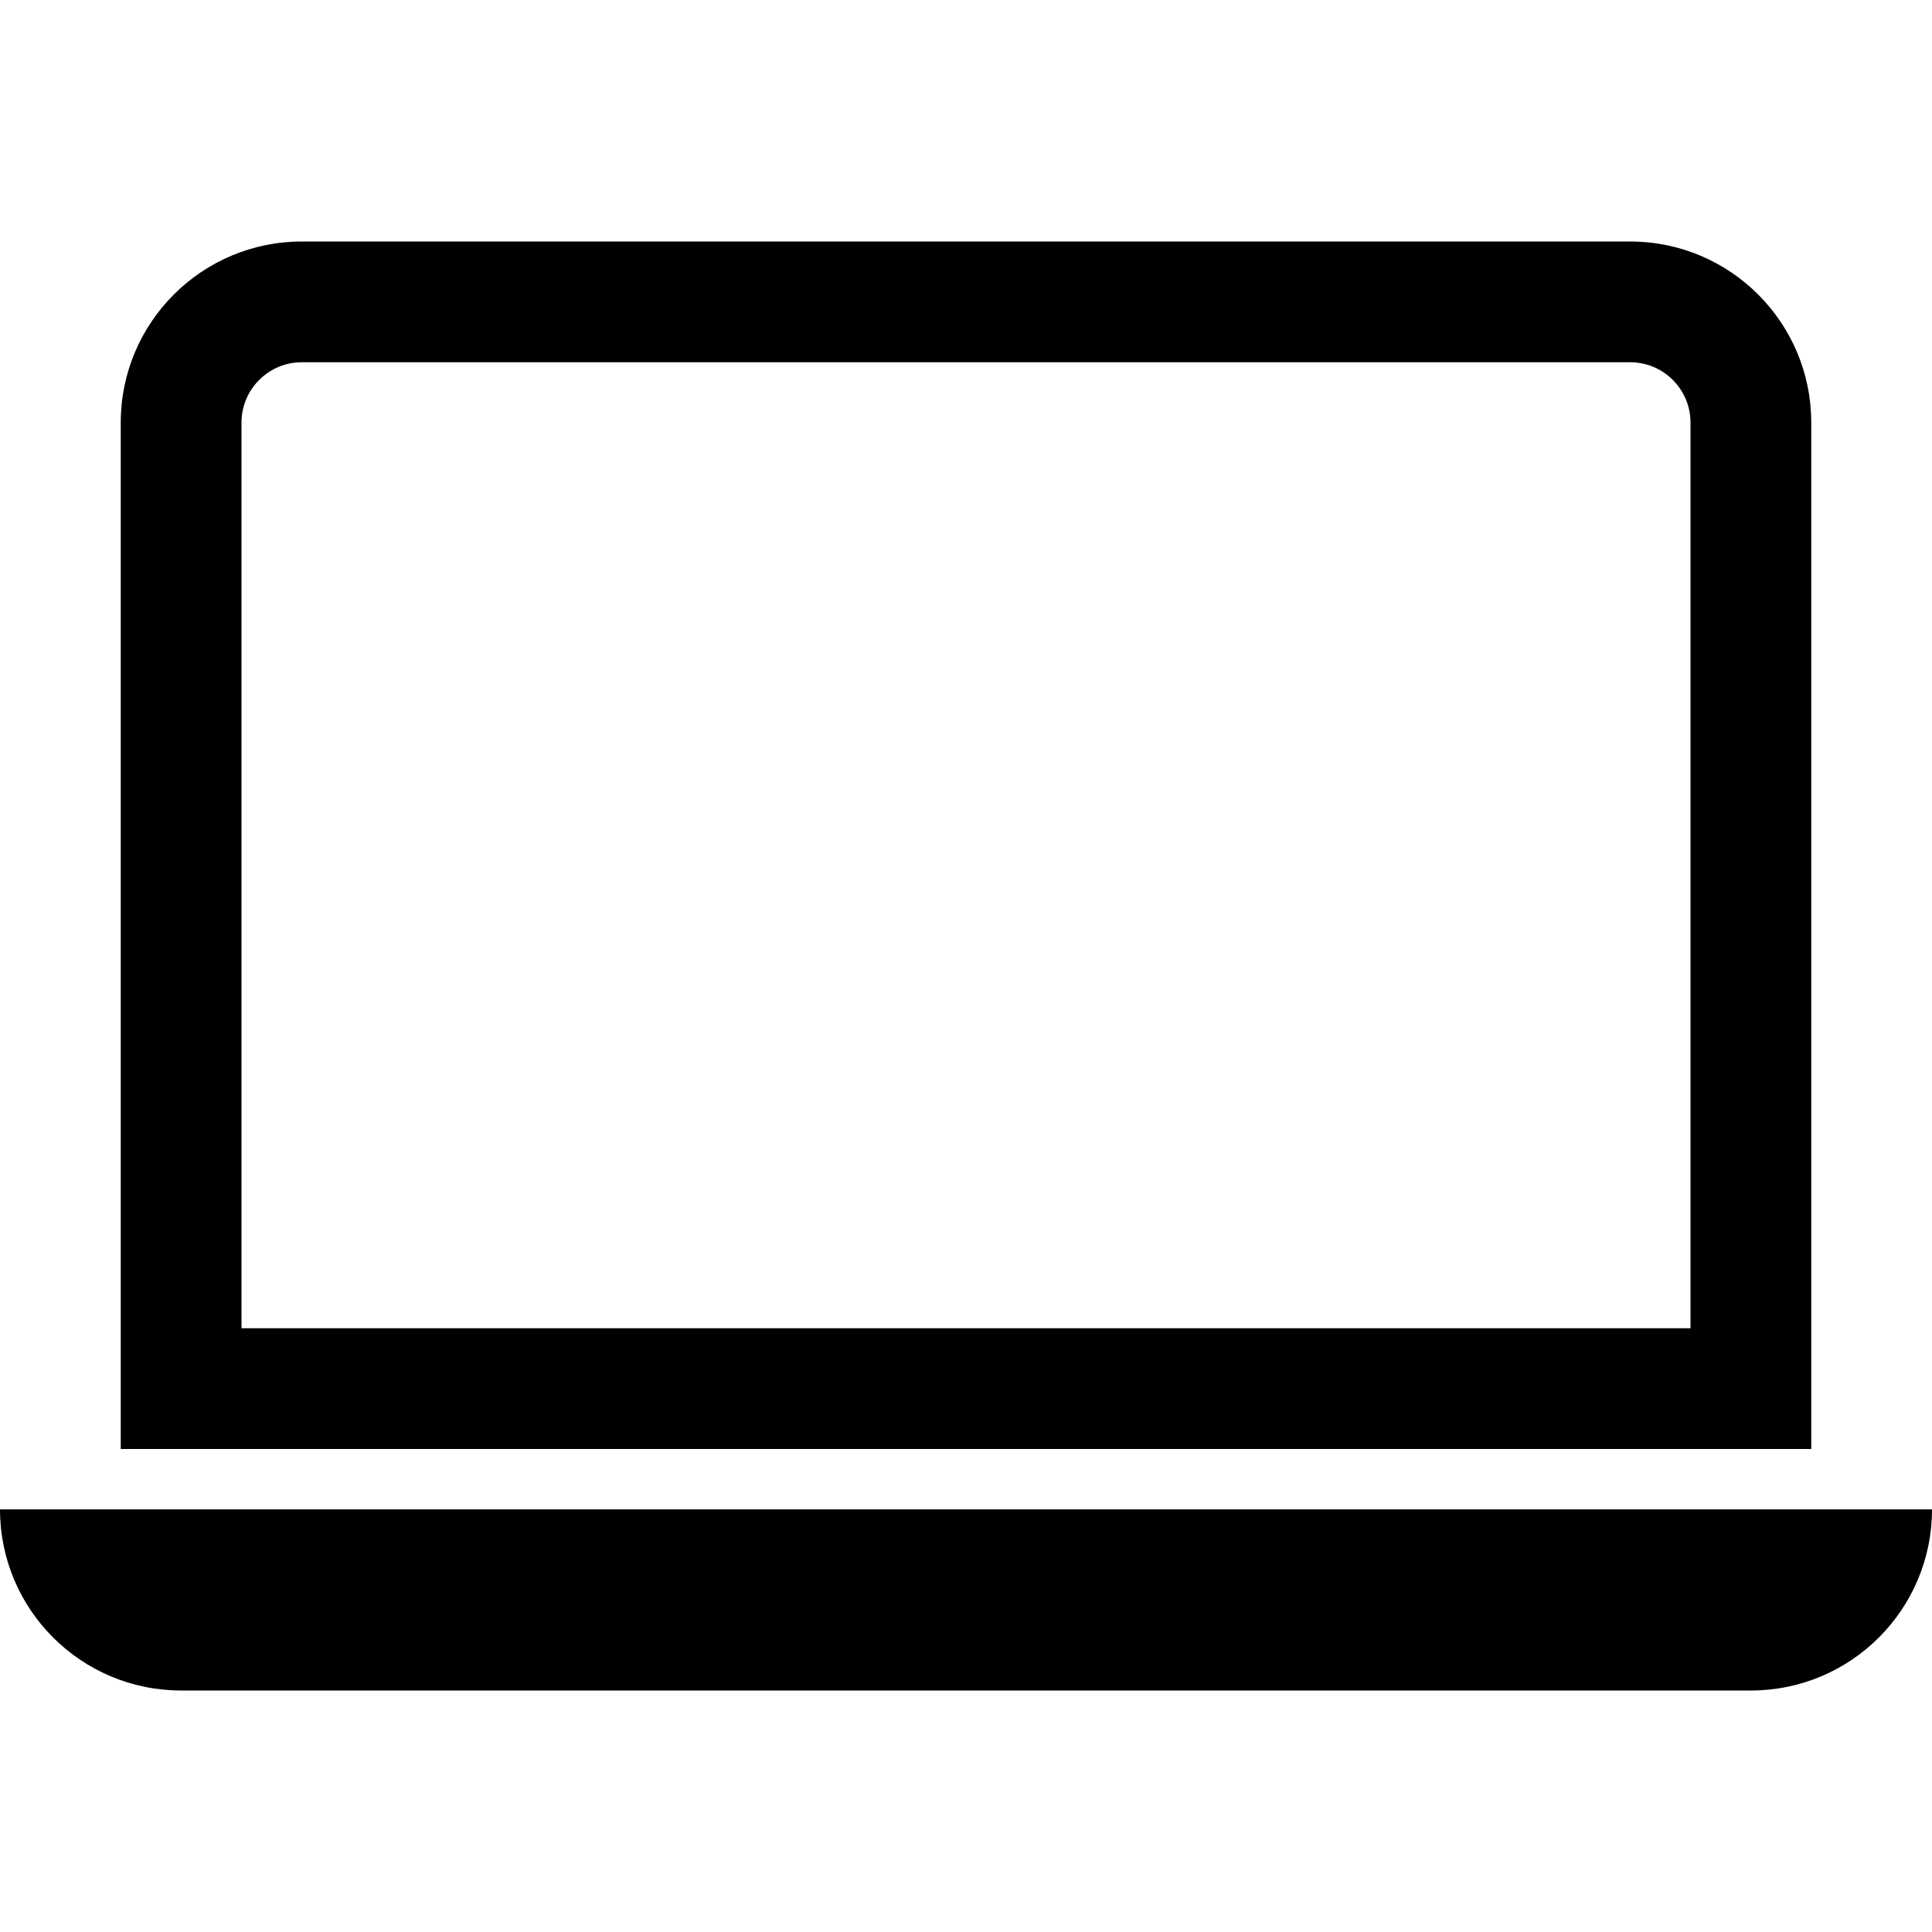
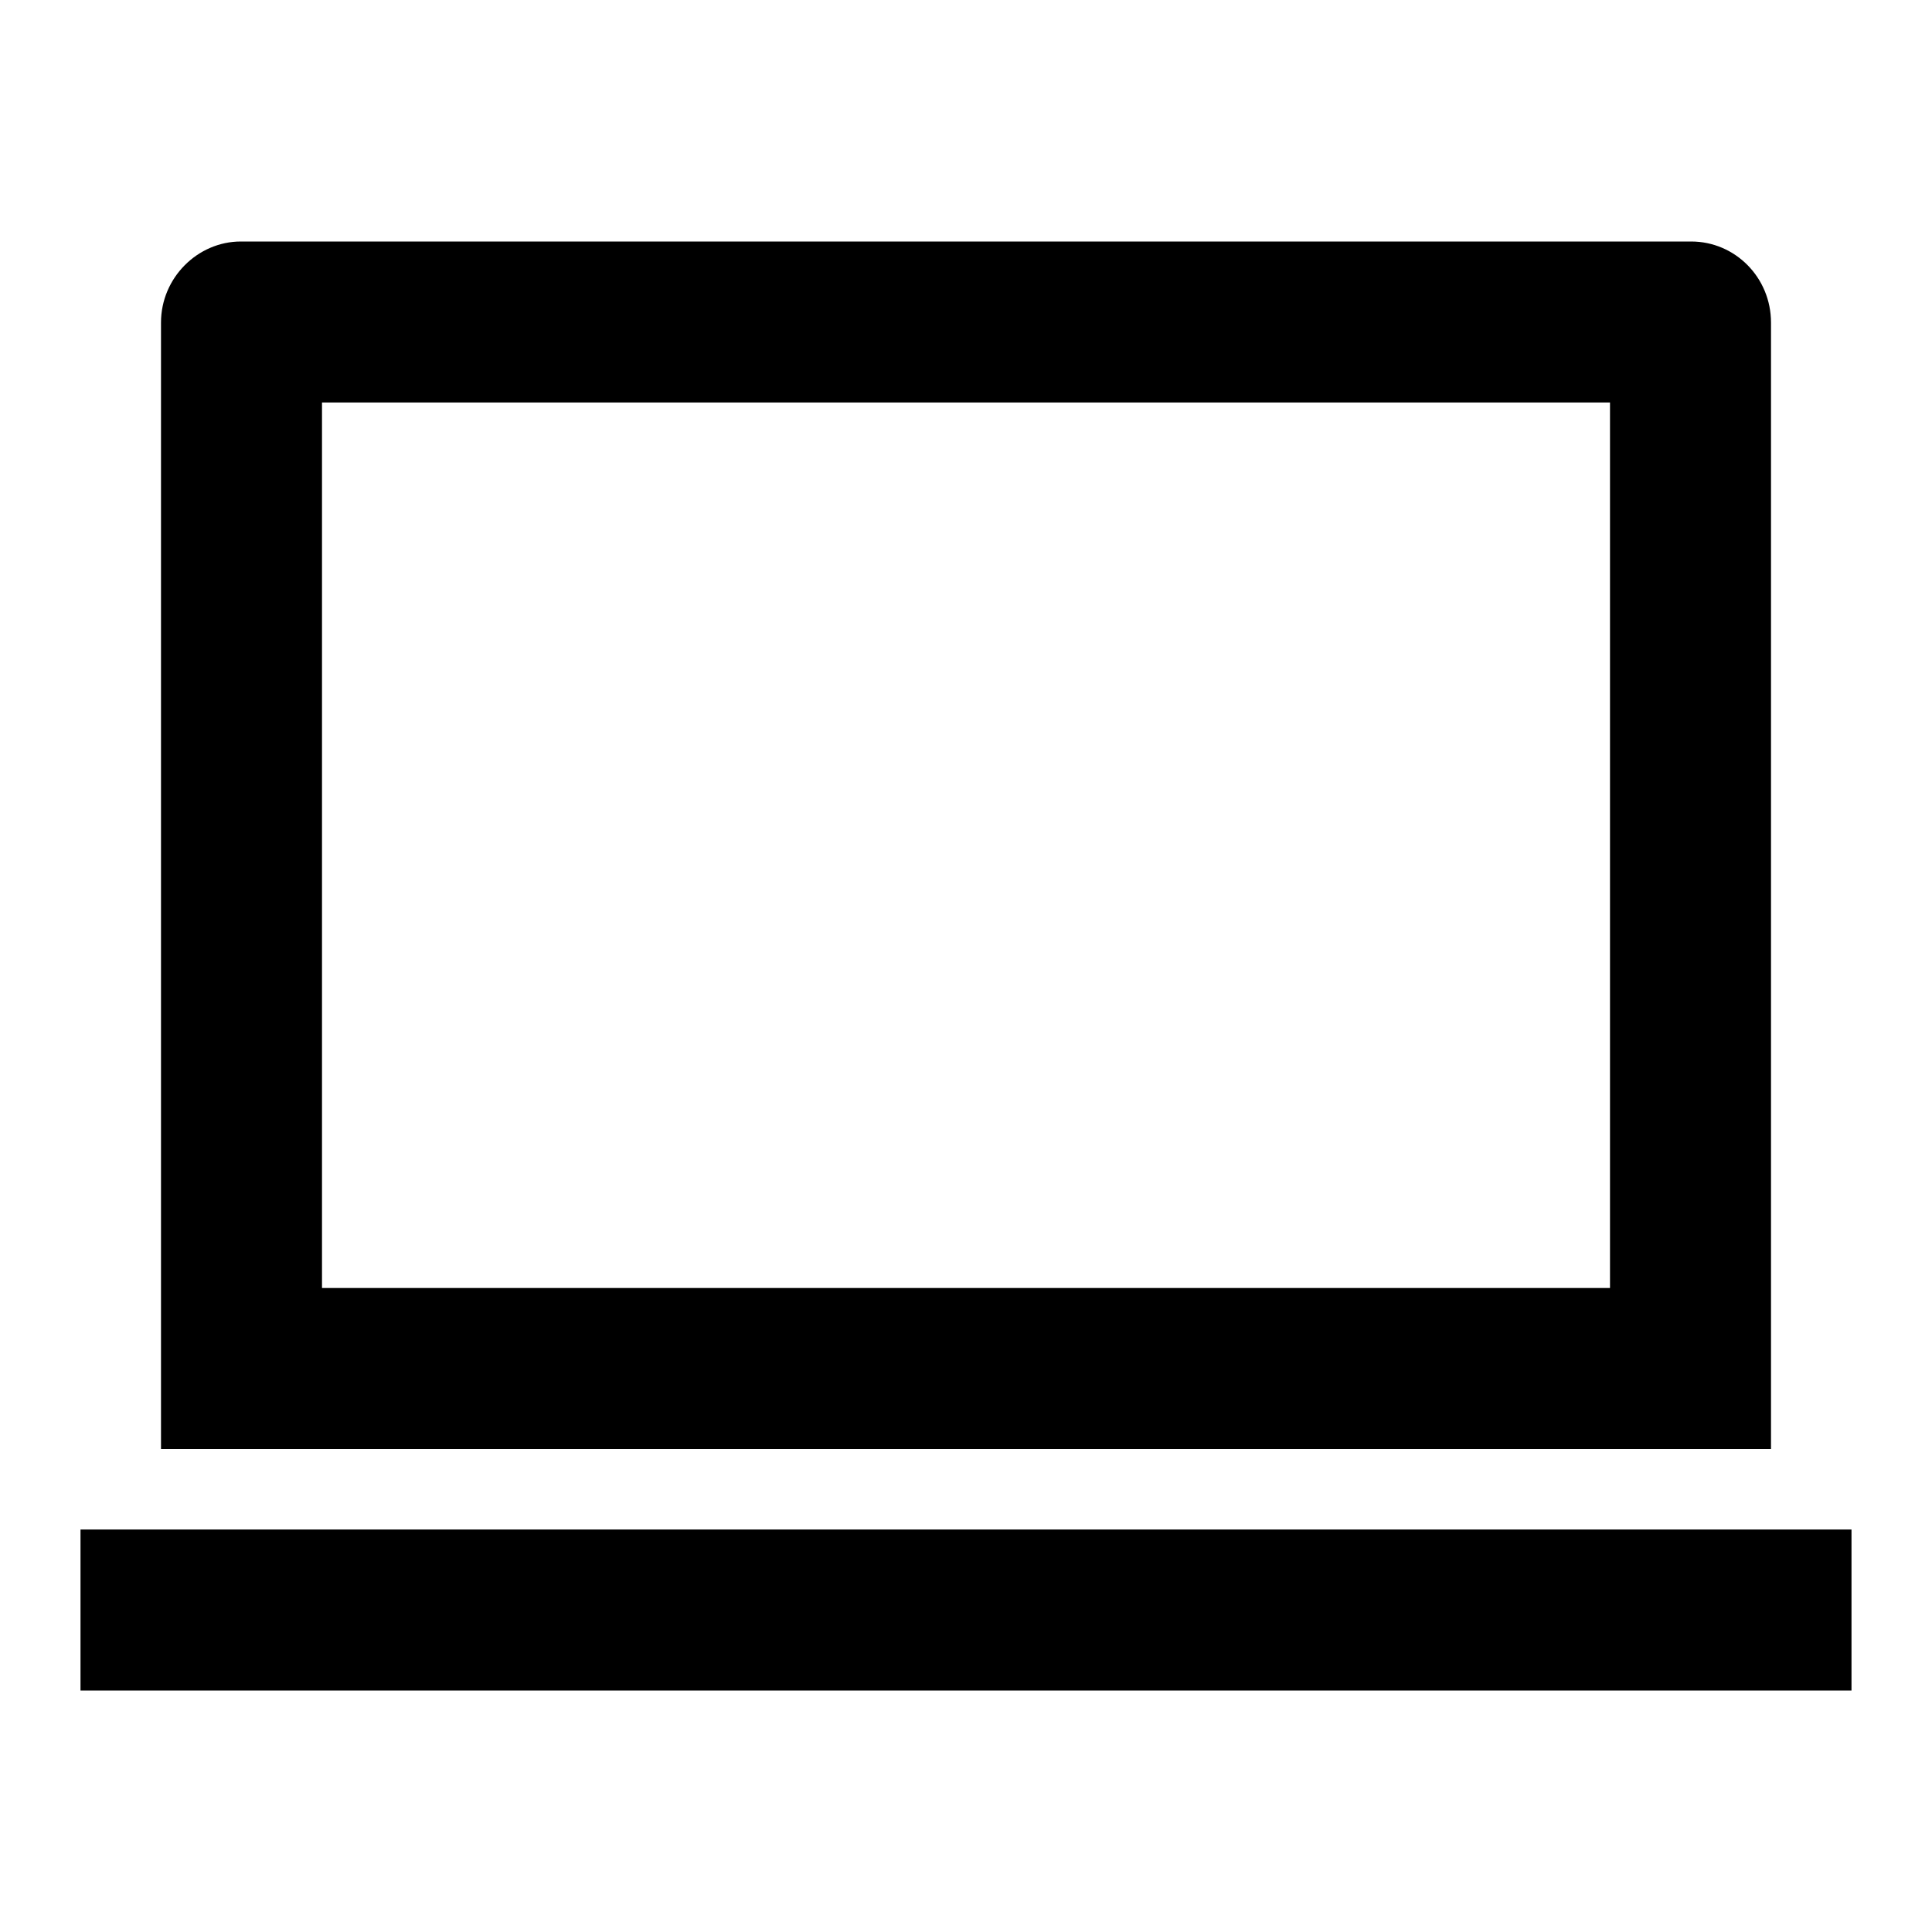
- <svg xmlns="http://www.w3.org/2000/svg" width="16" height="16" fill="currentColor" class="bi bi-laptop" viewBox="0 0 16 16">
-   <path d="M13.5 3a.5.5 0 0 1 .5.5V11H2V3.5a.5.5 0 0 1 .5-.5h11zm-11-1A1.5 1.5 0 0 0 1 3.5V12h14V3.5A1.5 1.5 0 0 0 13.5 2h-11zM0 12.5h16a1.5 1.5 0 0 1-1.5 1.5h-13A1.5 1.5 0 0 1 0 12.5z" />
+ <svg xmlns="http://www.w3.org/2000/svg" viewBox="0 0 24 24" width="96" height="96">
+   <path fill="none" d="M0 0h24v24H0z" />
+   <path d="M4 5v11h16V5H4zm-2-.993C2 3.451 2.455 3 2.992 3h18.016c.548 0 .992.449.992 1.007V18H2V4.007zM1 19h22v2H1v-2z" />
</svg>
